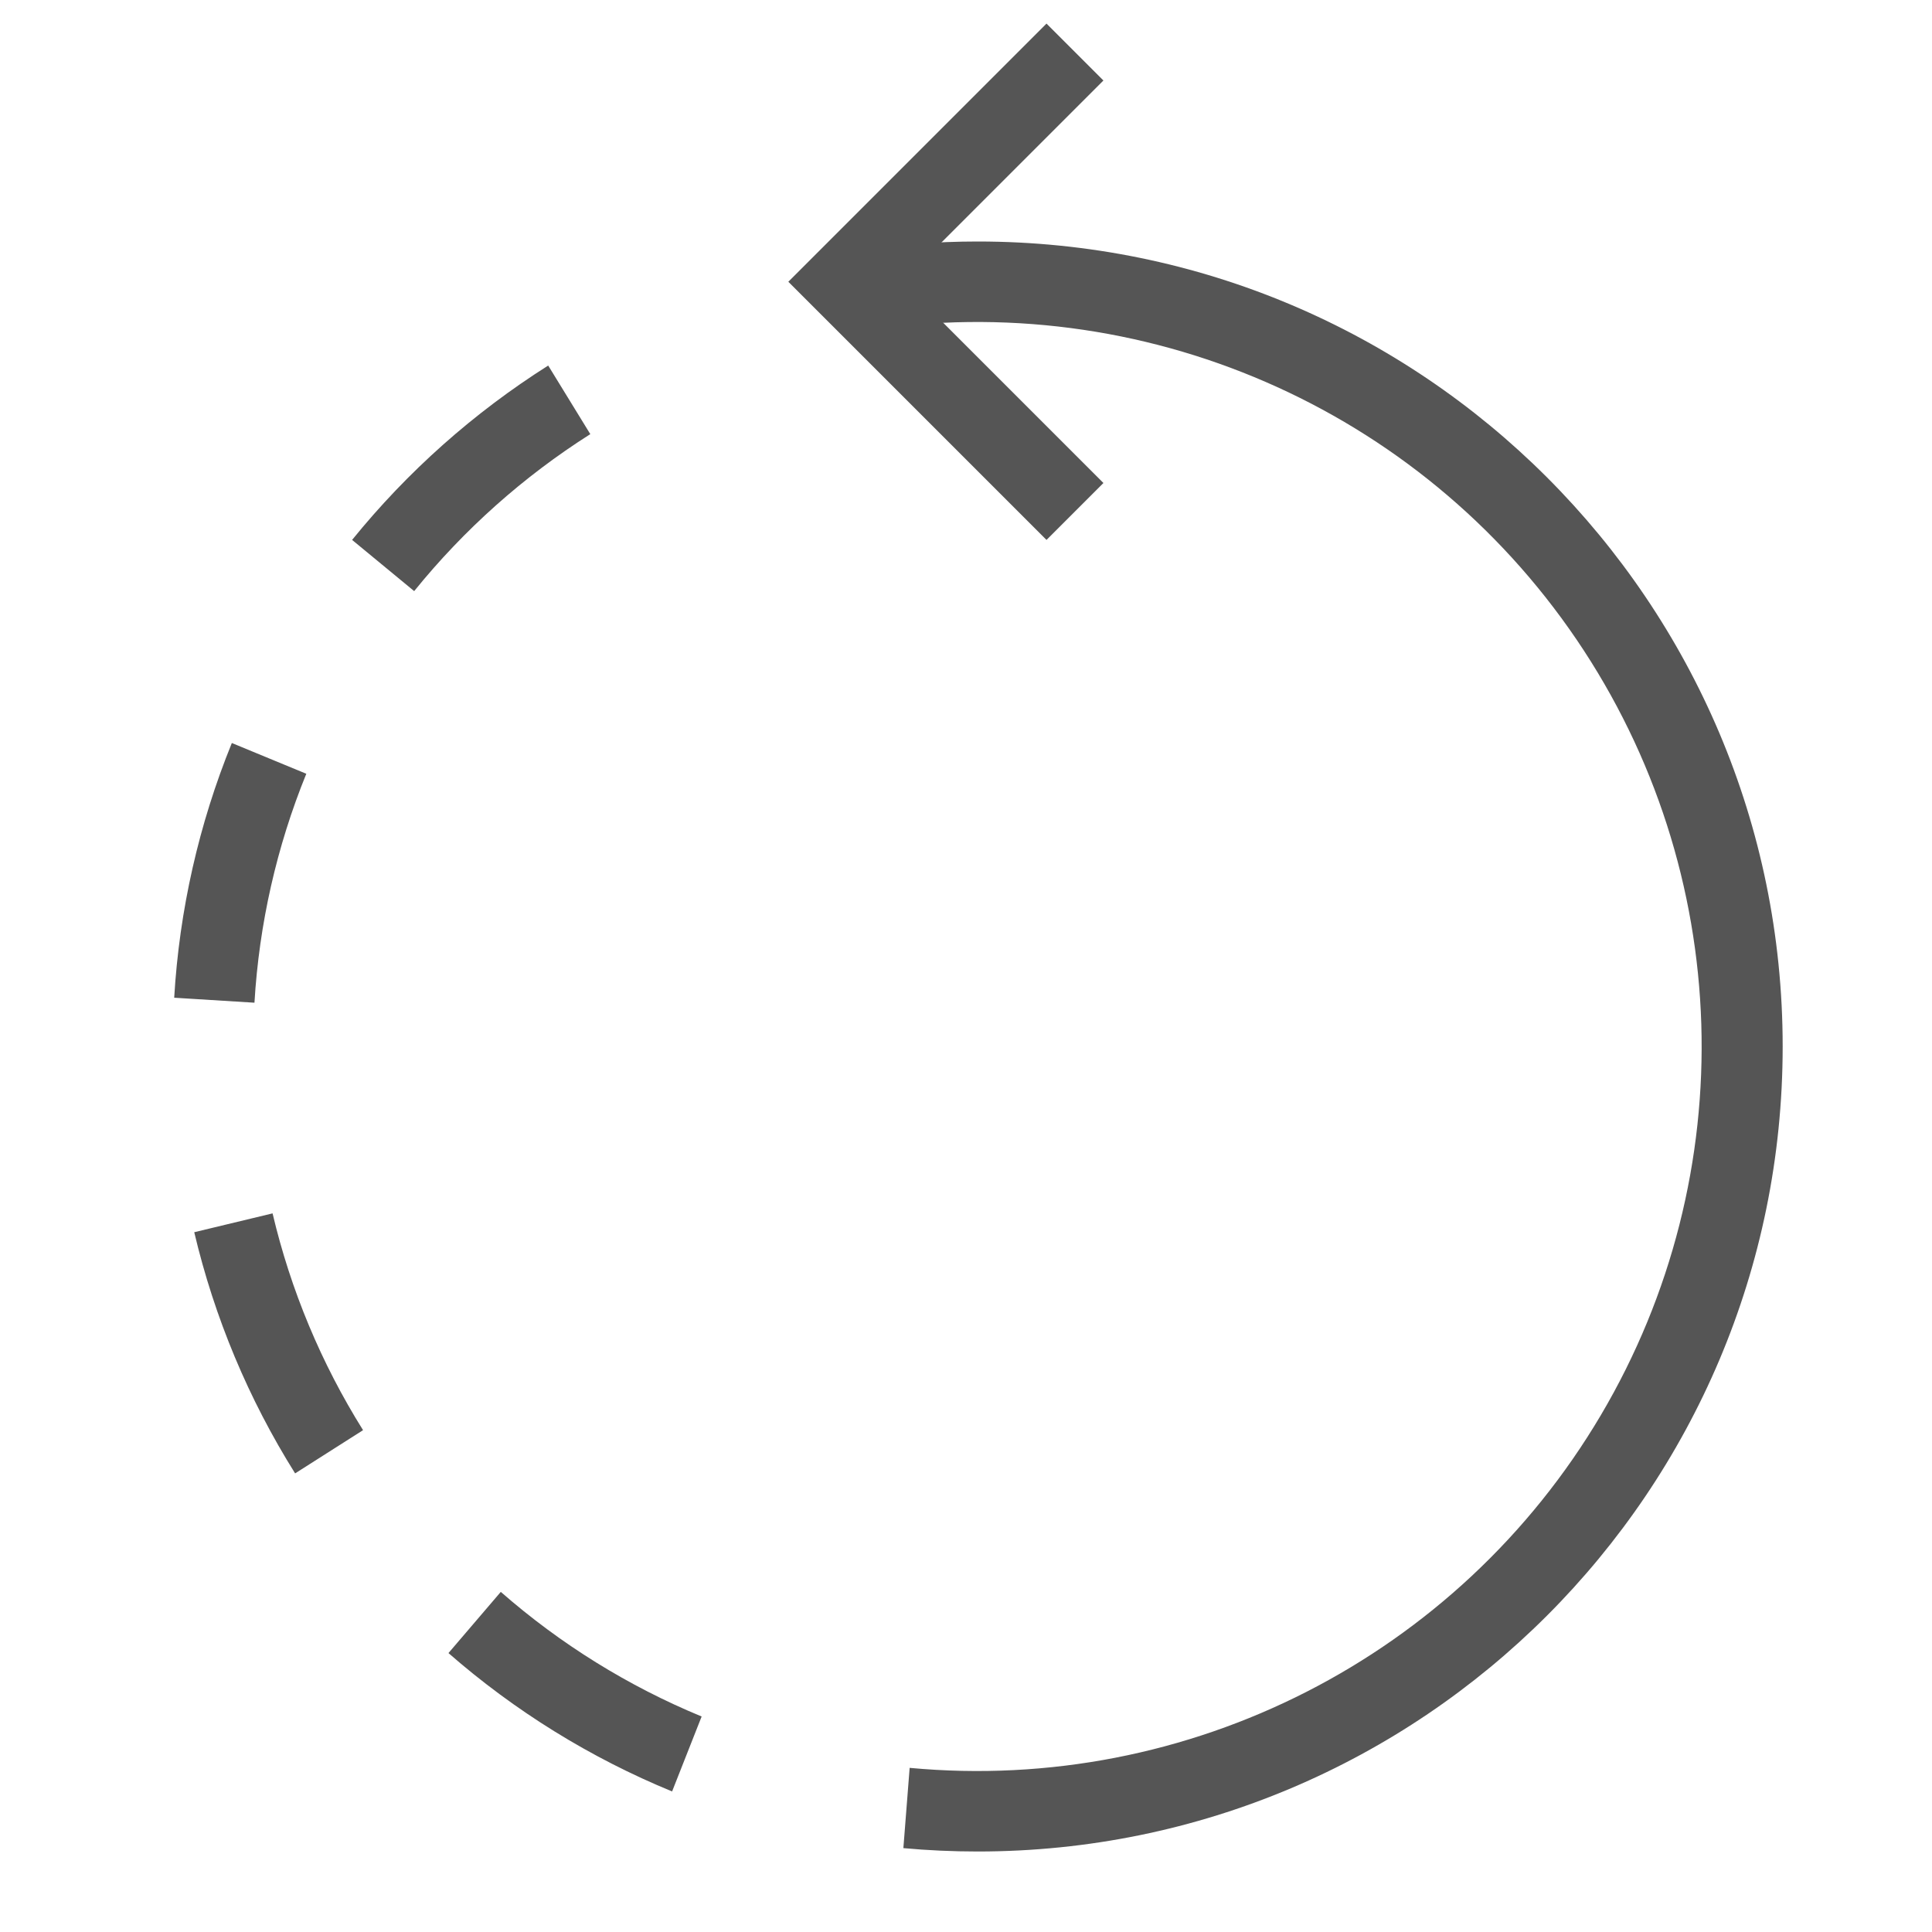
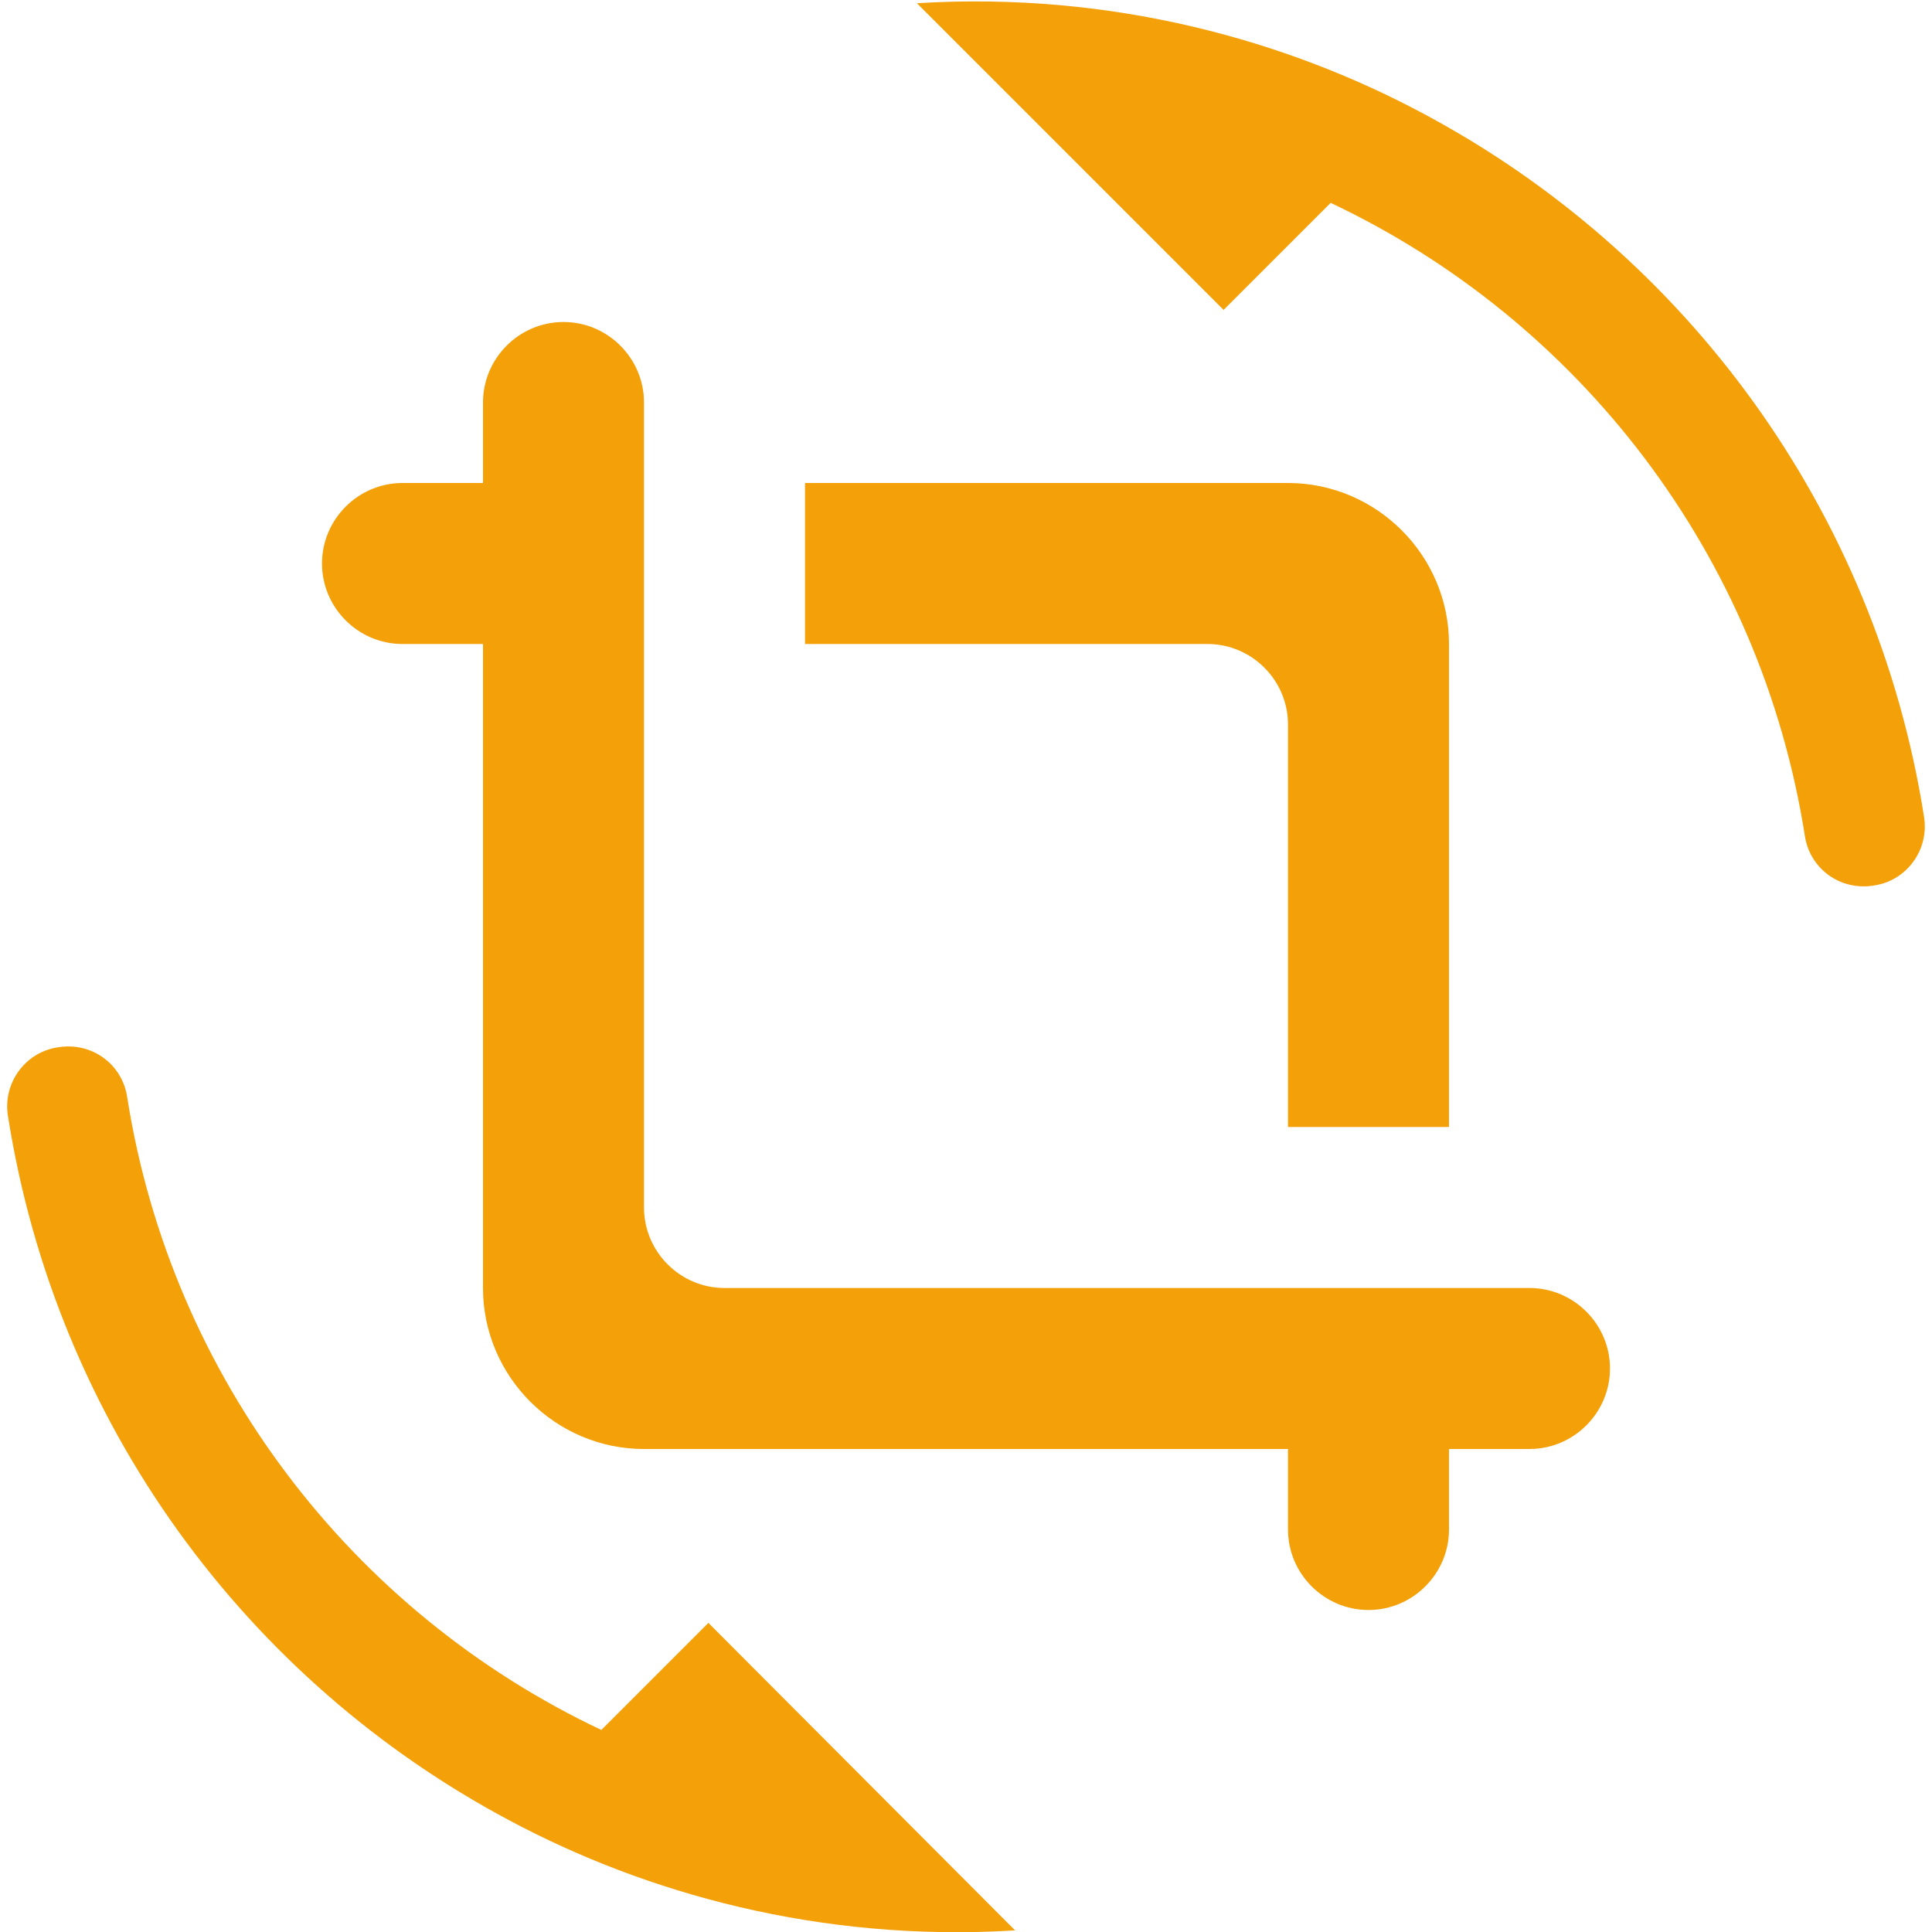
- <svg xmlns="http://www.w3.org/2000/svg" width="24" height="24" viewBox="0 0 24 24">
-   <g fill="none" fill-rule="evenodd">
-     <path d="M0 0h24v24H0z" />
-     <path fill="#555555" d="M8.349 22.254a10.002 10.002 0 0 1-2.778-1.719l.65-.76a9.002 9.002 0 0 0 2.495 1.548l-.367.931zm2.873.704l.078-.997a9 9 0 1 0-.557-17.852l-.14-.99A10.076 10.076 0 0 1 12.145 3c5.523 0 10 4.477 10 10s-4.477 10-10 10c-.312 0-.62-.014-.924-.042zm-7.556-4.655a9.942 9.942 0 0 1-1.253-2.996l.973-.234a8.948 8.948 0 0 0 1.124 2.693l-.844.537zm-1.502-5.91A9.949 9.949 0 0 1 2.88 9.23l.925.382a8.954 8.954 0 0 0-.644 2.844l-.998-.062zm2.21-5.686c.687-.848 1.51-1.58 2.436-2.166l.523.852a9.048 9.048 0 0 0-2.188 1.95l-.771-.636z" />
-     <path stroke="#555555" stroke-linecap="square" d="M13 1l-2.5 2.5L13 6" />
-   </g>
+ <svg xmlns="http://www.w3.org/2000/svg" height="24" viewBox="0 0 24 24" width="24" fill="#f3a009">
+   <path d="M0 0h24v24H0V0z" fill="none" />
+   <path d="M16 9v5h2V8c0-1.1-.9-2-2-2h-6v2h5c.55 0 1 .45 1 1zm3 7H9c-.55 0-1-.45-1-1V5c0-.55-.45-1-1-1s-1 .45-1 1v1H5c-.55 0-1 .45-1 1s.45 1 1 1h1v8c0 1.1.9 2 2 2h8v1c0 .55.45 1 1 1s1-.45 1-1v-1h1c.55 0 1-.45 1-1s-.45-1-1-1zM17.66 1.4C15.99.51 13.83-.11 11.39.04l3.81 3.81 1.33-1.33c3.09 1.46 5.34 4.37 5.89 7.86.06.41.44.69.86.62.41-.06.69-.45.62-.86-.6-3.8-2.96-7-6.24-8.74zM7.47 21.49c-3.09-1.46-5.34-4.37-5.89-7.86-.06-.41-.44-.69-.86-.62-.41.06-.69.45-.62.86.6 3.81 2.96 7.01 6.24 8.75 1.67.89 3.83 1.51 6.27 1.36L8.8 20.16l-1.33 1.33z" />
</svg>
